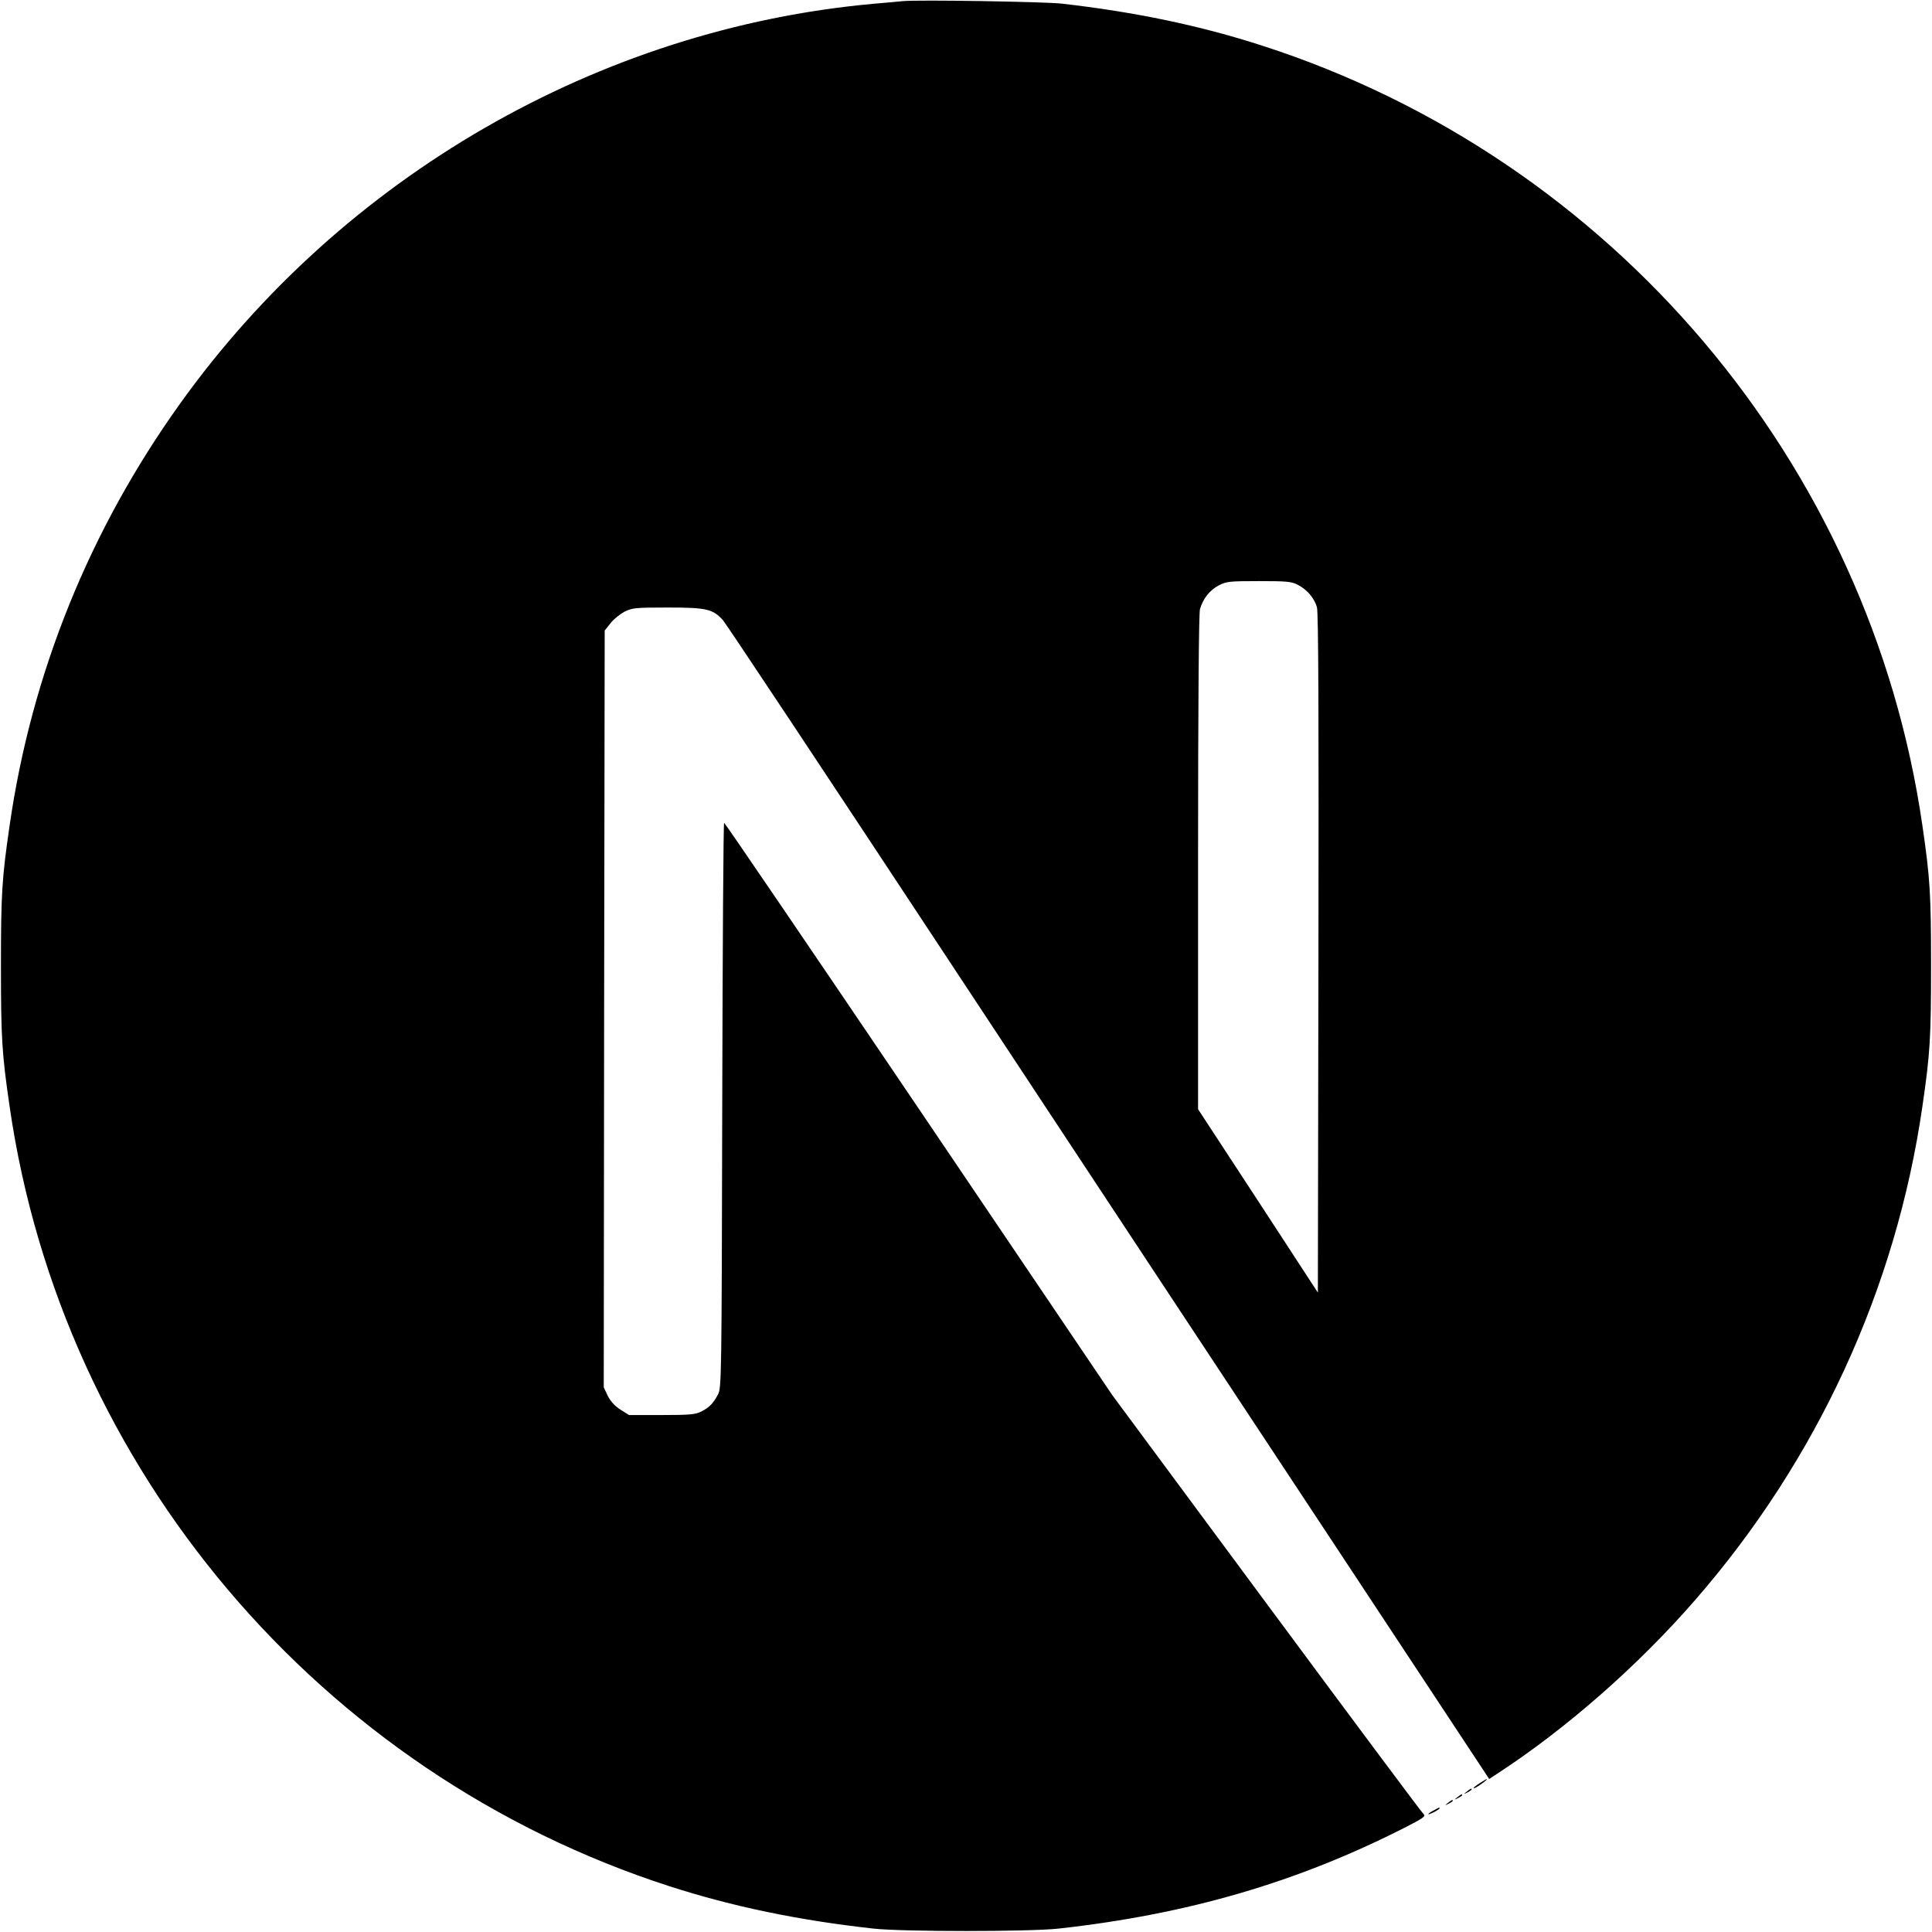
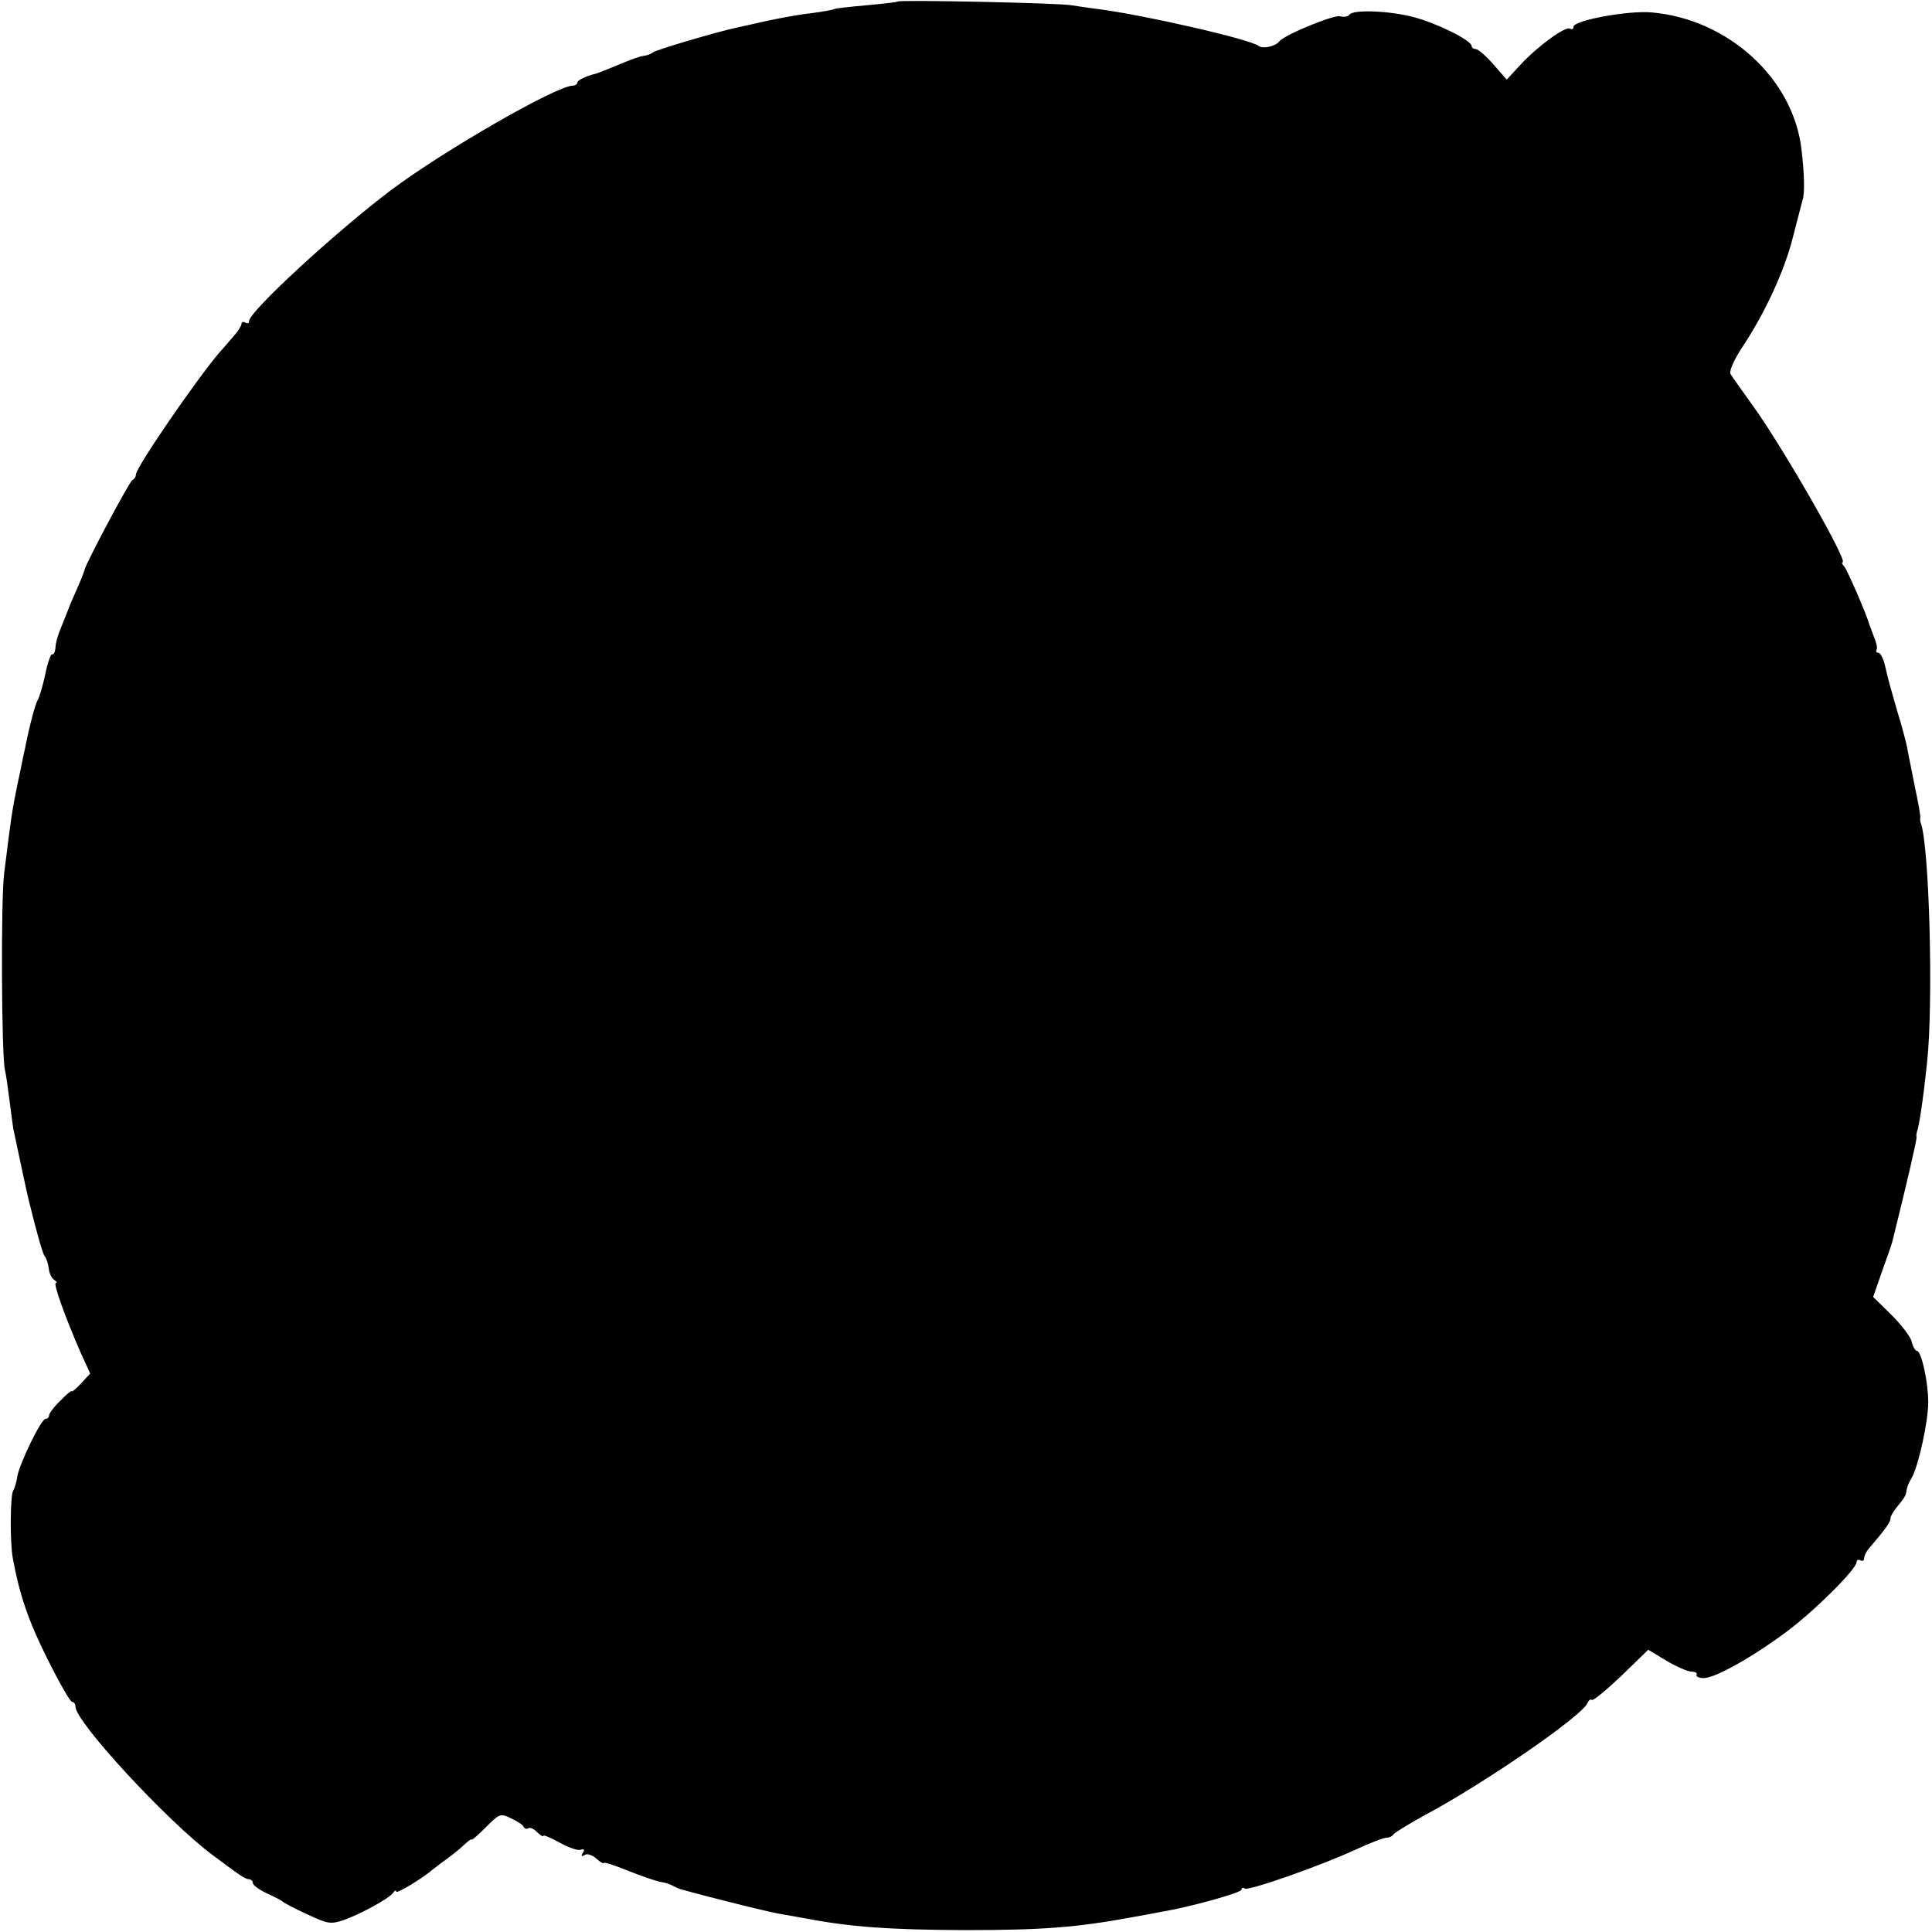
- <svg xmlns="http://www.w3.org/2000/svg" version="1.0" width="1024pt" height="1024pt" viewBox="0 0 1024 1024" preserveAspectRatio="xMidYMid meet">
-   <g transform="translate(0,1024) scale(0.1,-0.1)" fill="#000000" stroke="none">
-     <path d="M4785 10234 c-22 -2 -92 -9 -155 -14 -1453 -131 -2814 -915 -3676 -2120 -480 -670 -787 -1430 -903 -2235 -41 -281 -46 -364 -46 -745 0 -381 5 -464 46 -745 278 -1921 1645 -3535 3499 -4133 332 -107 682 -180 1080 -224 155 -17 825 -17 980 0 687 76 1269 246 1843 539 88 45 105 57 93 67 -8 6 -383 509 -833 1117 l-818 1105 -1025 1517 c-564 834 -1028 1516 -1032 1516 -4 1 -8 -673 -10 -1496 -3 -1441 -4 -1499 -22 -1533 -26 -49 -46 -69 -88 -91 -32 -16 -60 -19 -211 -19 l-173 0 -46 29 c-30 19 -52 44 -67 73 l-21 45 2 2005 3 2006 31 39 c16 21 50 48 74 61 41 20 57 22 230 22 204 0 238 -8 291 -66 15 -16 570 -852 1234 -1859 664 -1007 1572 -2382 2018 -3057 l810 -1227 41 27 c363 236 747 572 1051 922 647 743 1064 1649 1204 2615 41 281 46 364 46 745 0 381 -5 464 -46 745 -278 1921 -1645 3535 -3499 4133 -327 106 -675 179 -1065 223 -96 10 -757 21 -840 13z m2094 -3094 c48 -24 87 -70 101 -118 8 -26 10 -582 8 -1835 l-3 -1798 -317 486 -318 486 0 1307 c0 845 4 1320 10 1343 16 56 51 100 99 126 41 21 56 23 213 23 148 0 174 -2 207 -20z" />
-     <path d="M7843 789 c-35 -22 -46 -37 -15 -20 22 13 58 40 52 41 -3 0 -20 -10 -37 -21z" />
-     <path d="M7774 744 c-18 -14 -18 -15 4 -4 12 6 22 13 22 15 0 8 -5 6 -26 -11z" />
-     <path d="M7724 714 c-18 -14 -18 -15 4 -4 12 6 22 13 22 15 0 8 -5 6 -26 -11z" />
-     <path d="M7674 684 c-18 -14 -18 -15 4 -4 12 6 22 13 22 15 0 8 -5 6 -26 -11z" />
-     <path d="M7598 644 c-38 -20 -36 -28 2 -9 17 9 30 18 30 20 0 7 -1 6 -32 -11z" />
+ <svg xmlns="http://www.w3.org/2000/svg" version="1.0" width="512pt" height="512pt" viewBox="0 0 512 512" preserveAspectRatio="xMidYMid meet">
+   <g transform="translate(0,512) scale(0.1,-0.1)" fill="#000000" stroke="none">
+     <path d="M2379 5116 c-2 -2 -40 -6 -83 -10 -44 -4 -82 -8 -85 -10 -3 -2 -31 -7 -61 -11 -30 -3 -83 -13 -116 -20 -34 -8 -73 -16 -85 -19 -44 -9 -214 -59 -219 -65 -3 -3 -14 -8 -25 -9 -11 -2 -33 -10 -50 -17 -31 -13 -66 -27 -75 -30 -29 -7 -50 -18 -50 -24 0 -4 -6 -8 -12 -8 -43 0 -342 -172 -482 -277 -147 -111 -376 -322 -376 -347 0 -6 -4 -7 -10 -4 -5 3 -10 2 -10 -3 0 -5 -9 -20 -21 -33 -11 -13 -29 -34 -40 -46 -62 -74 -219 -302 -219 -321 0 -6 -4 -12 -9 -14 -7 -2 -123 -220 -127 -238 0 -3 -6 -17 -12 -32 -7 -16 -17 -40 -24 -55 -6 -16 -12 -30 -13 -33 -1 -3 -7 -18 -14 -35 -7 -16 -14 -40 -14 -52 -1 -11 -5 -19 -9 -17 -3 2 -12 -22 -18 -53 -7 -32 -16 -62 -20 -68 -6 -9 -22 -68 -34 -130 -3 -11 -11 -54 -20 -95 -15 -73 -17 -90 -35 -235 -9 -70 -7 -482 2 -520 3 -12 8 -48 12 -80 4 -33 9 -67 10 -75 6 -29 37 -175 41 -190 21 -86 38 -146 43 -150 3 -3 8 -16 10 -30 1 -14 8 -28 15 -32 6 -4 8 -8 4 -8 -8 0 25 -91 65 -183 l26 -57 -25 -27 c-13 -14 -24 -23 -24 -20 0 3 -14 -8 -30 -25 -17 -16 -30 -34 -30 -39 0 -5 -4 -9 -9 -9 -12 0 -68 -116 -75 -152 -2 -15 -7 -32 -11 -38 -8 -13 -9 -136 -1 -180 18 -97 41 -165 92 -267 31 -62 60 -113 65 -113 5 0 9 -6 9 -13 0 -40 242 -302 362 -392 72 -54 88 -65 97 -65 6 0 11 -5 11 -10 0 -6 17 -18 38 -28 20 -9 39 -19 42 -22 3 -3 31 -18 64 -33 53 -25 62 -27 95 -16 44 15 123 58 133 73 4 6 8 8 8 3 0 -7 71 36 96 58 7 5 24 19 40 30 15 11 36 28 46 38 10 9 18 15 18 12 0 -3 17 12 38 33 36 36 38 37 67 23 17 -8 32 -18 33 -23 2 -4 7 -6 12 -3 5 3 16 -2 24 -11 9 -8 16 -13 16 -9 0 3 19 -5 43 -18 23 -13 48 -22 56 -19 9 3 11 0 6 -8 -6 -9 -4 -11 4 -6 7 5 21 0 32 -10 10 -9 19 -14 19 -11 0 3 28 -6 63 -20 34 -14 73 -27 86 -30 14 -2 29 -7 35 -11 6 -3 16 -8 21 -9 94 -26 244 -63 268 -66 18 -3 46 -8 62 -11 120 -23 222 -30 420 -31 210 0 299 7 450 35 28 5 61 11 75 14 69 11 210 50 210 58 0 5 4 7 9 3 11 -6 200 60 295 104 37 17 73 31 81 31 7 0 15 4 17 8 2 4 42 29 90 55 156 84 413 261 425 294 3 7 8 11 12 8 4 -2 39 27 78 64 l71 69 48 -29 c27 -16 57 -29 67 -29 10 0 16 -4 13 -8 -2 -4 5 -9 17 -9 28 -3 132 56 222 123 75 56 185 166 185 184 0 6 5 8 10 5 6 -3 10 -1 10 5 0 6 5 16 10 23 47 55 60 73 60 83 0 6 9 21 20 34 11 13 21 27 21 32 3 18 5 24 16 43 18 34 43 148 43 199 0 53 -18 136 -30 136 -4 0 -11 11 -14 25 -3 13 -28 45 -54 71 l-48 47 23 66 c13 36 26 73 28 81 40 161 65 270 64 276 -1 5 0 11 1 14 6 17 16 81 27 185 17 158 6 576 -17 635 -1 3 -2 9 -1 13 1 5 -6 43 -15 85 -8 42 -18 88 -20 102 -3 14 -14 57 -26 95 -22 77 -22 76 -33 123 -4 17 -12 32 -17 32 -5 0 -7 3 -5 8 3 4 0 18 -6 32 -5 14 -11 30 -13 35 -7 26 -57 141 -66 153 -6 6 -8 12 -5 12 16 0 -155 299 -235 411 -30 42 -58 81 -62 88 -4 6 8 35 28 66 63 94 115 207 137 295 12 47 24 92 26 100 6 16 5 69 -3 135 -22 187 -194 344 -396 362 -62 6 -208 -21 -208 -38 0 -6 -4 -8 -9 -5 -12 8 -88 -48 -132 -96 l-36 -39 -35 40 c-20 23 -41 41 -47 41 -6 0 -11 4 -11 8 0 15 -93 61 -155 77 -65 17 -161 20 -169 6 -3 -5 -15 -7 -25 -4 -17 4 -149 -50 -161 -67 -10 -13 -43 -20 -54 -12 -22 18 -308 83 -426 98 -25 3 -56 8 -70 10 -28 6 -456 15 -461 10z" />
  </g>
</svg>
